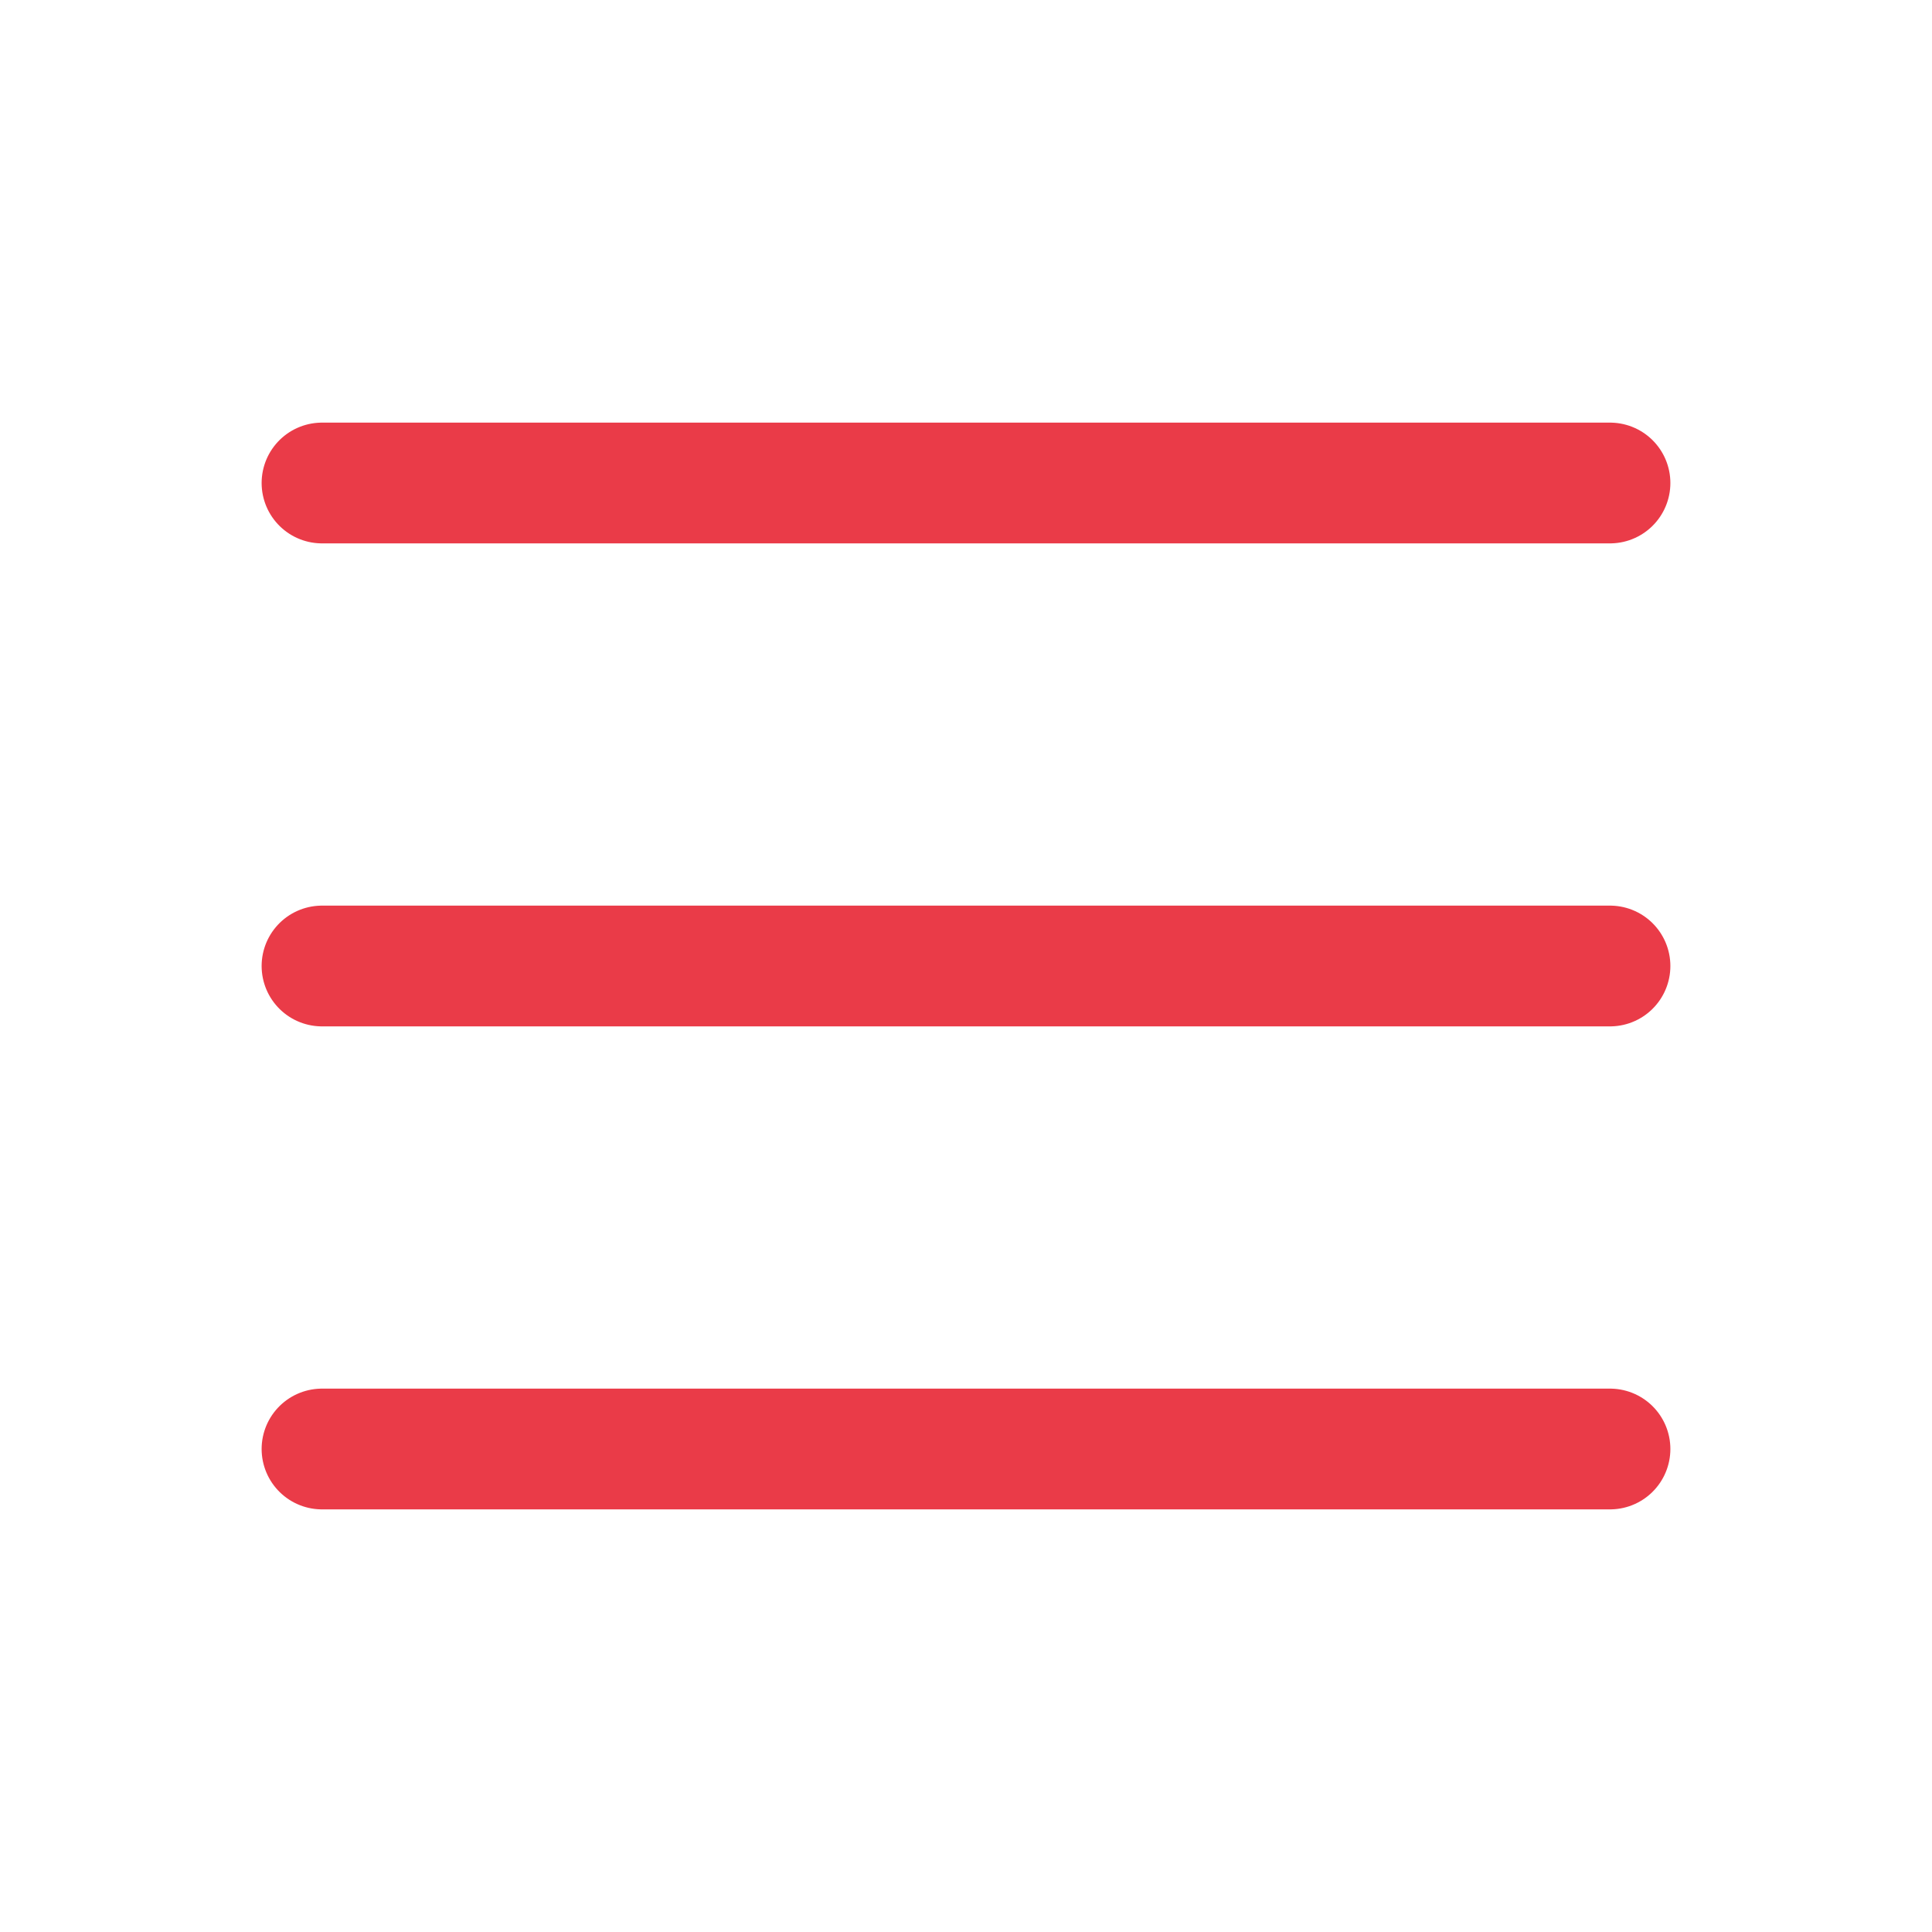
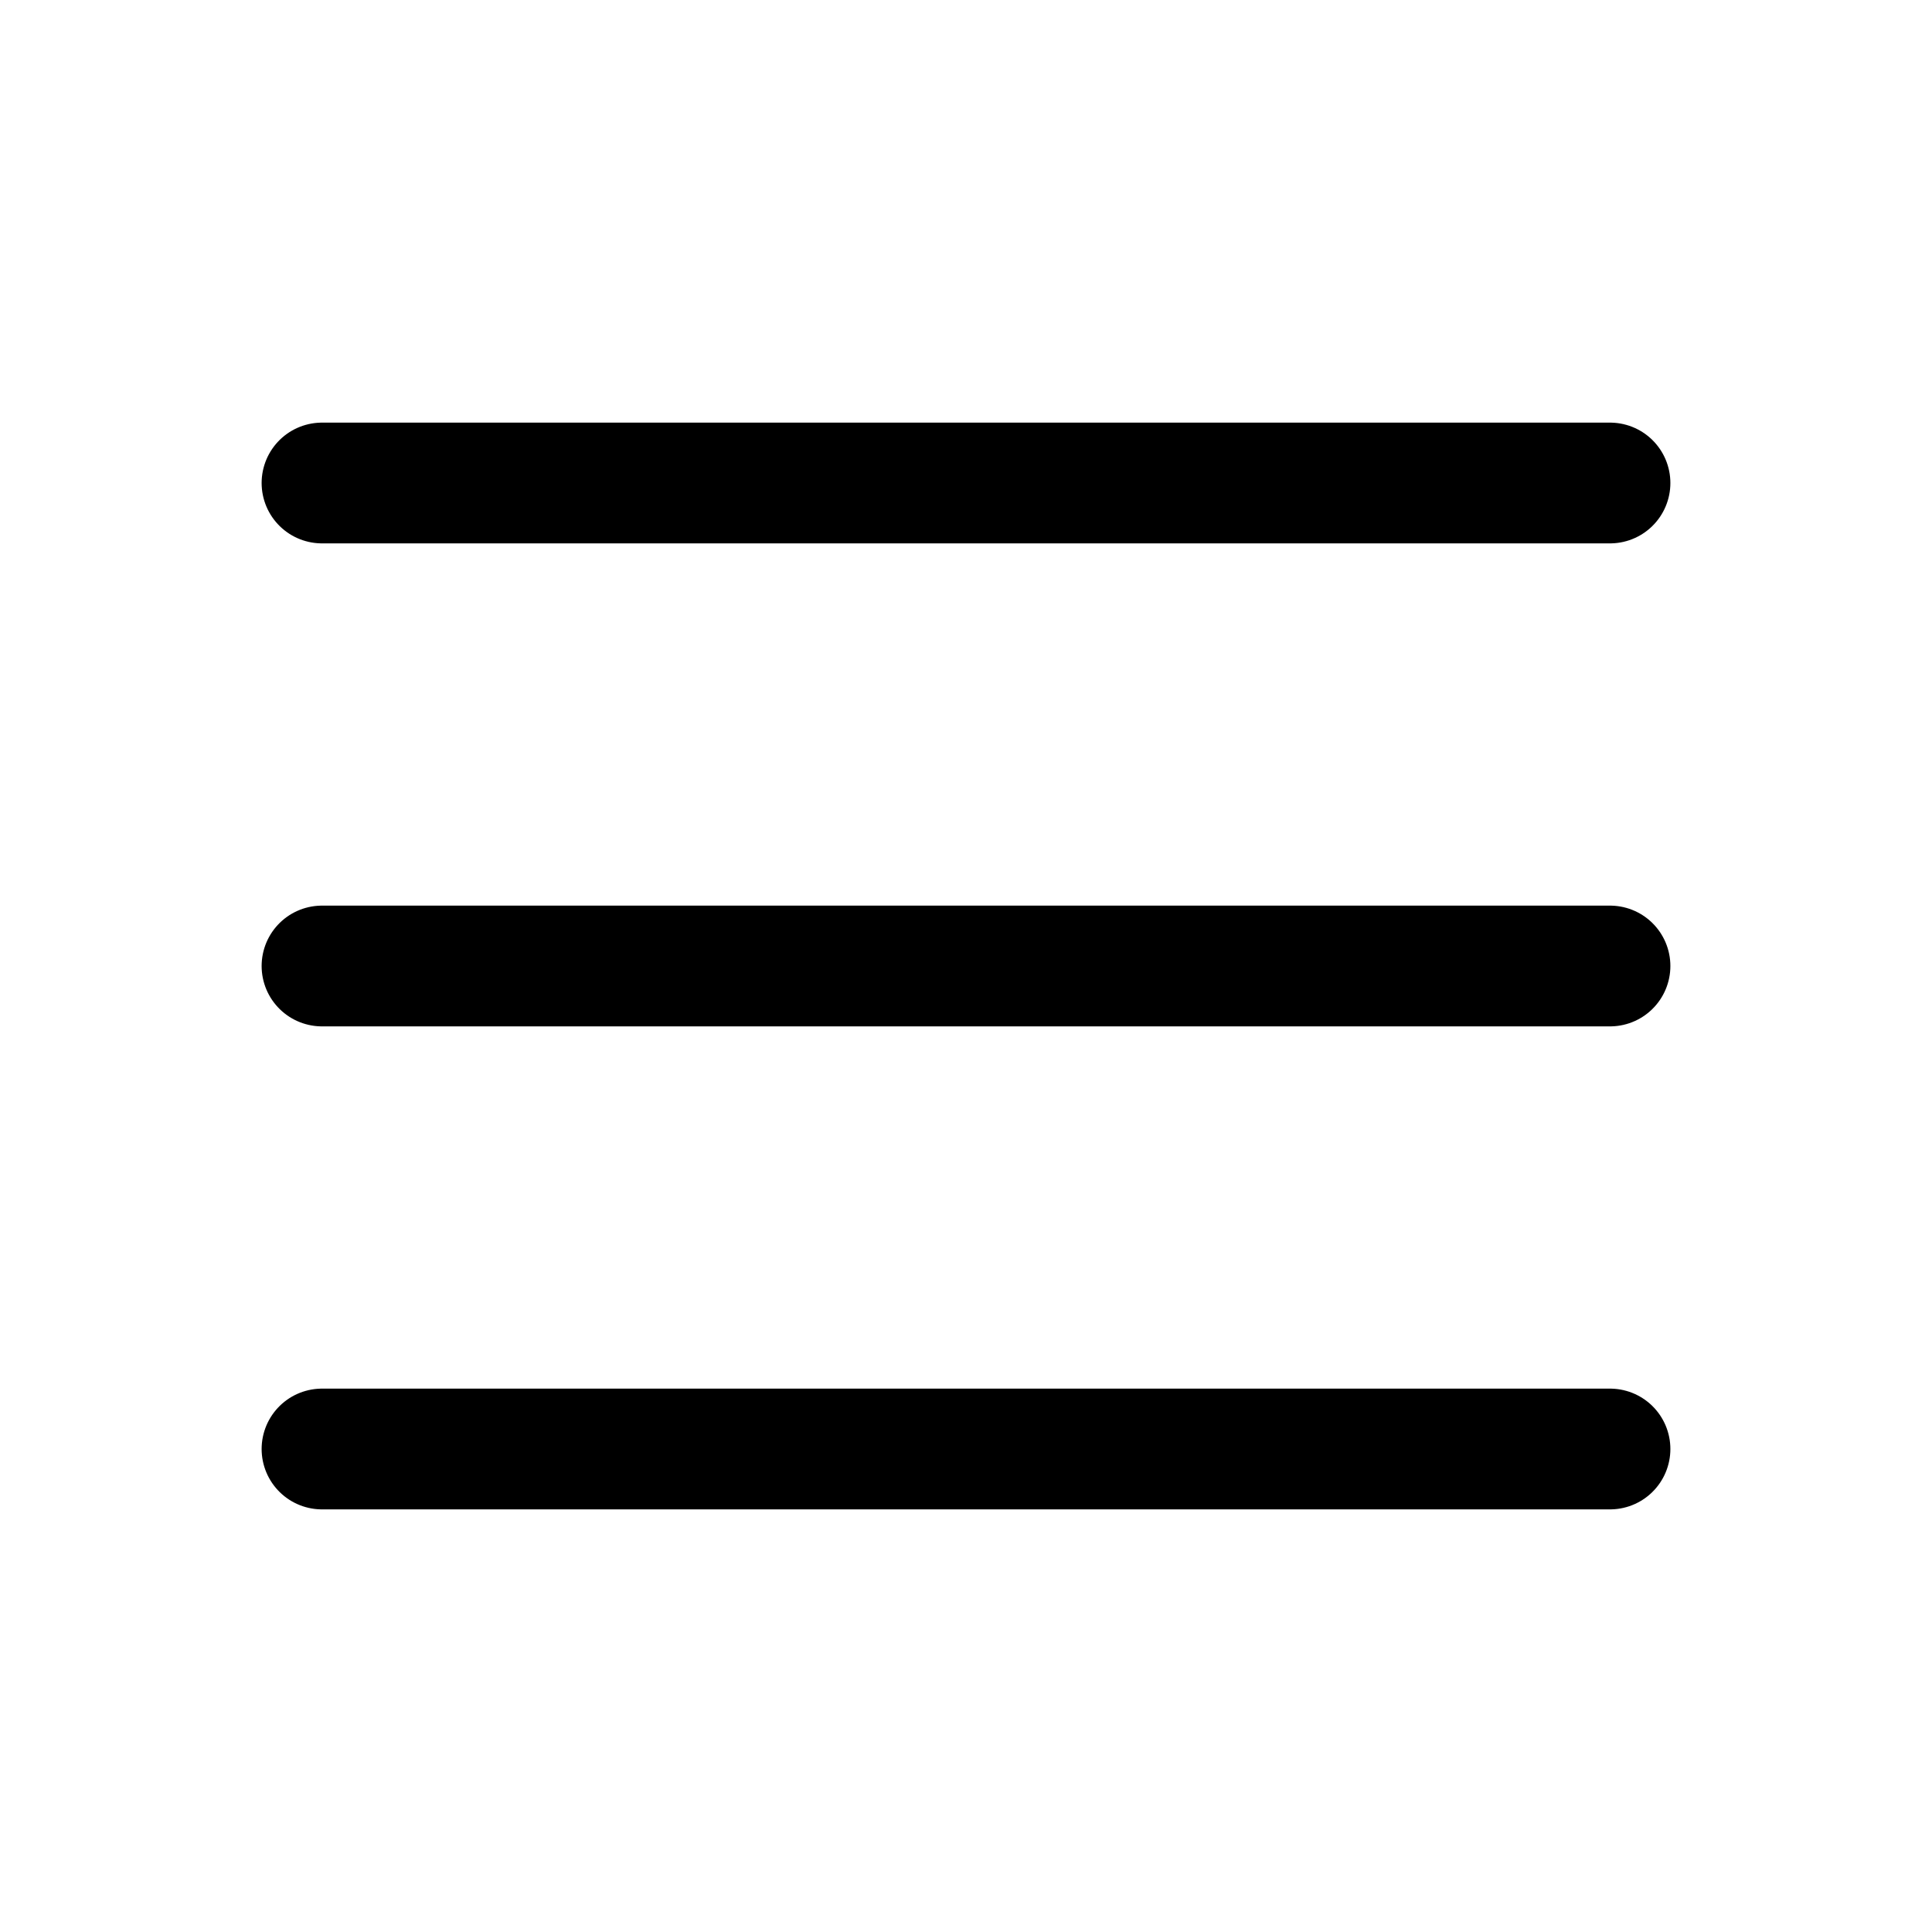
<svg xmlns="http://www.w3.org/2000/svg" width="24" height="24" viewBox="0 0 24 24" fill="none">
-   <path d="M4 6H20M4 12H20M4 18H20" stroke="#EA3B48" stroke-width="1.5" stroke-linecap="round" stroke-linejoin="round" />
+   <path d="M4 6H20M4 12H20M4 18H20" stroke="#000000" stroke-width="1.5" stroke-linecap="round" stroke-linejoin="round" />
</svg>
